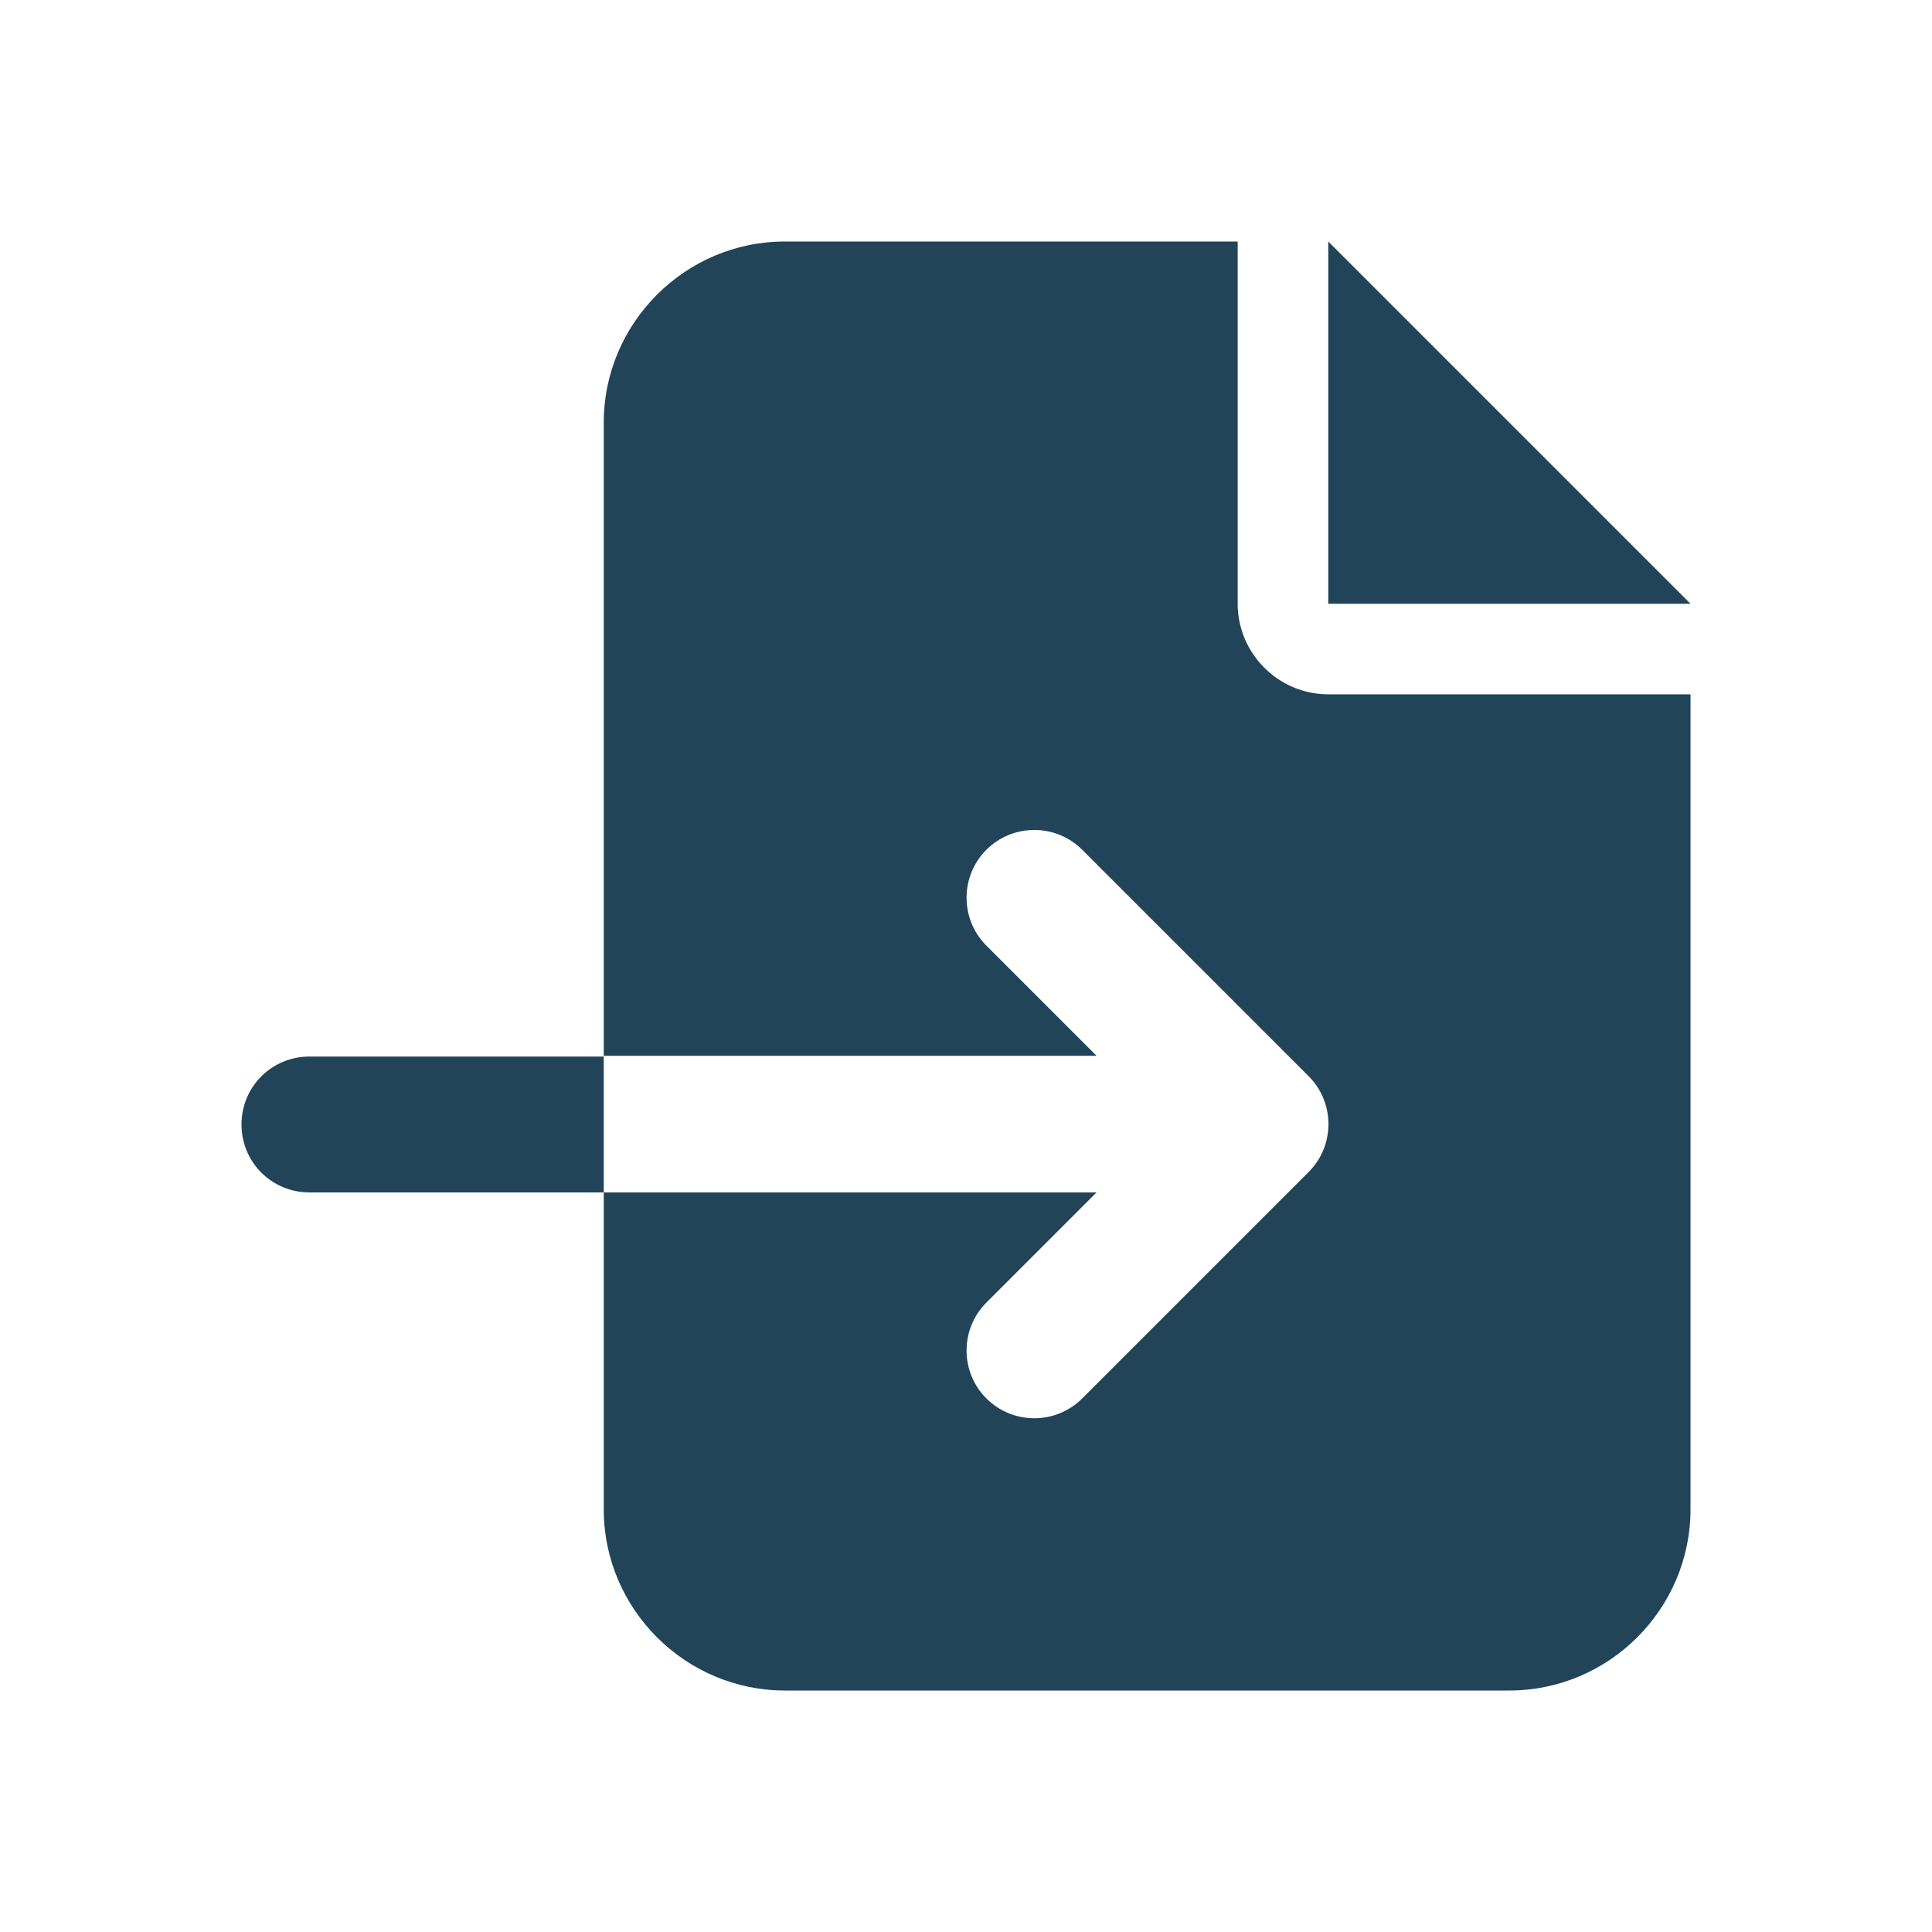
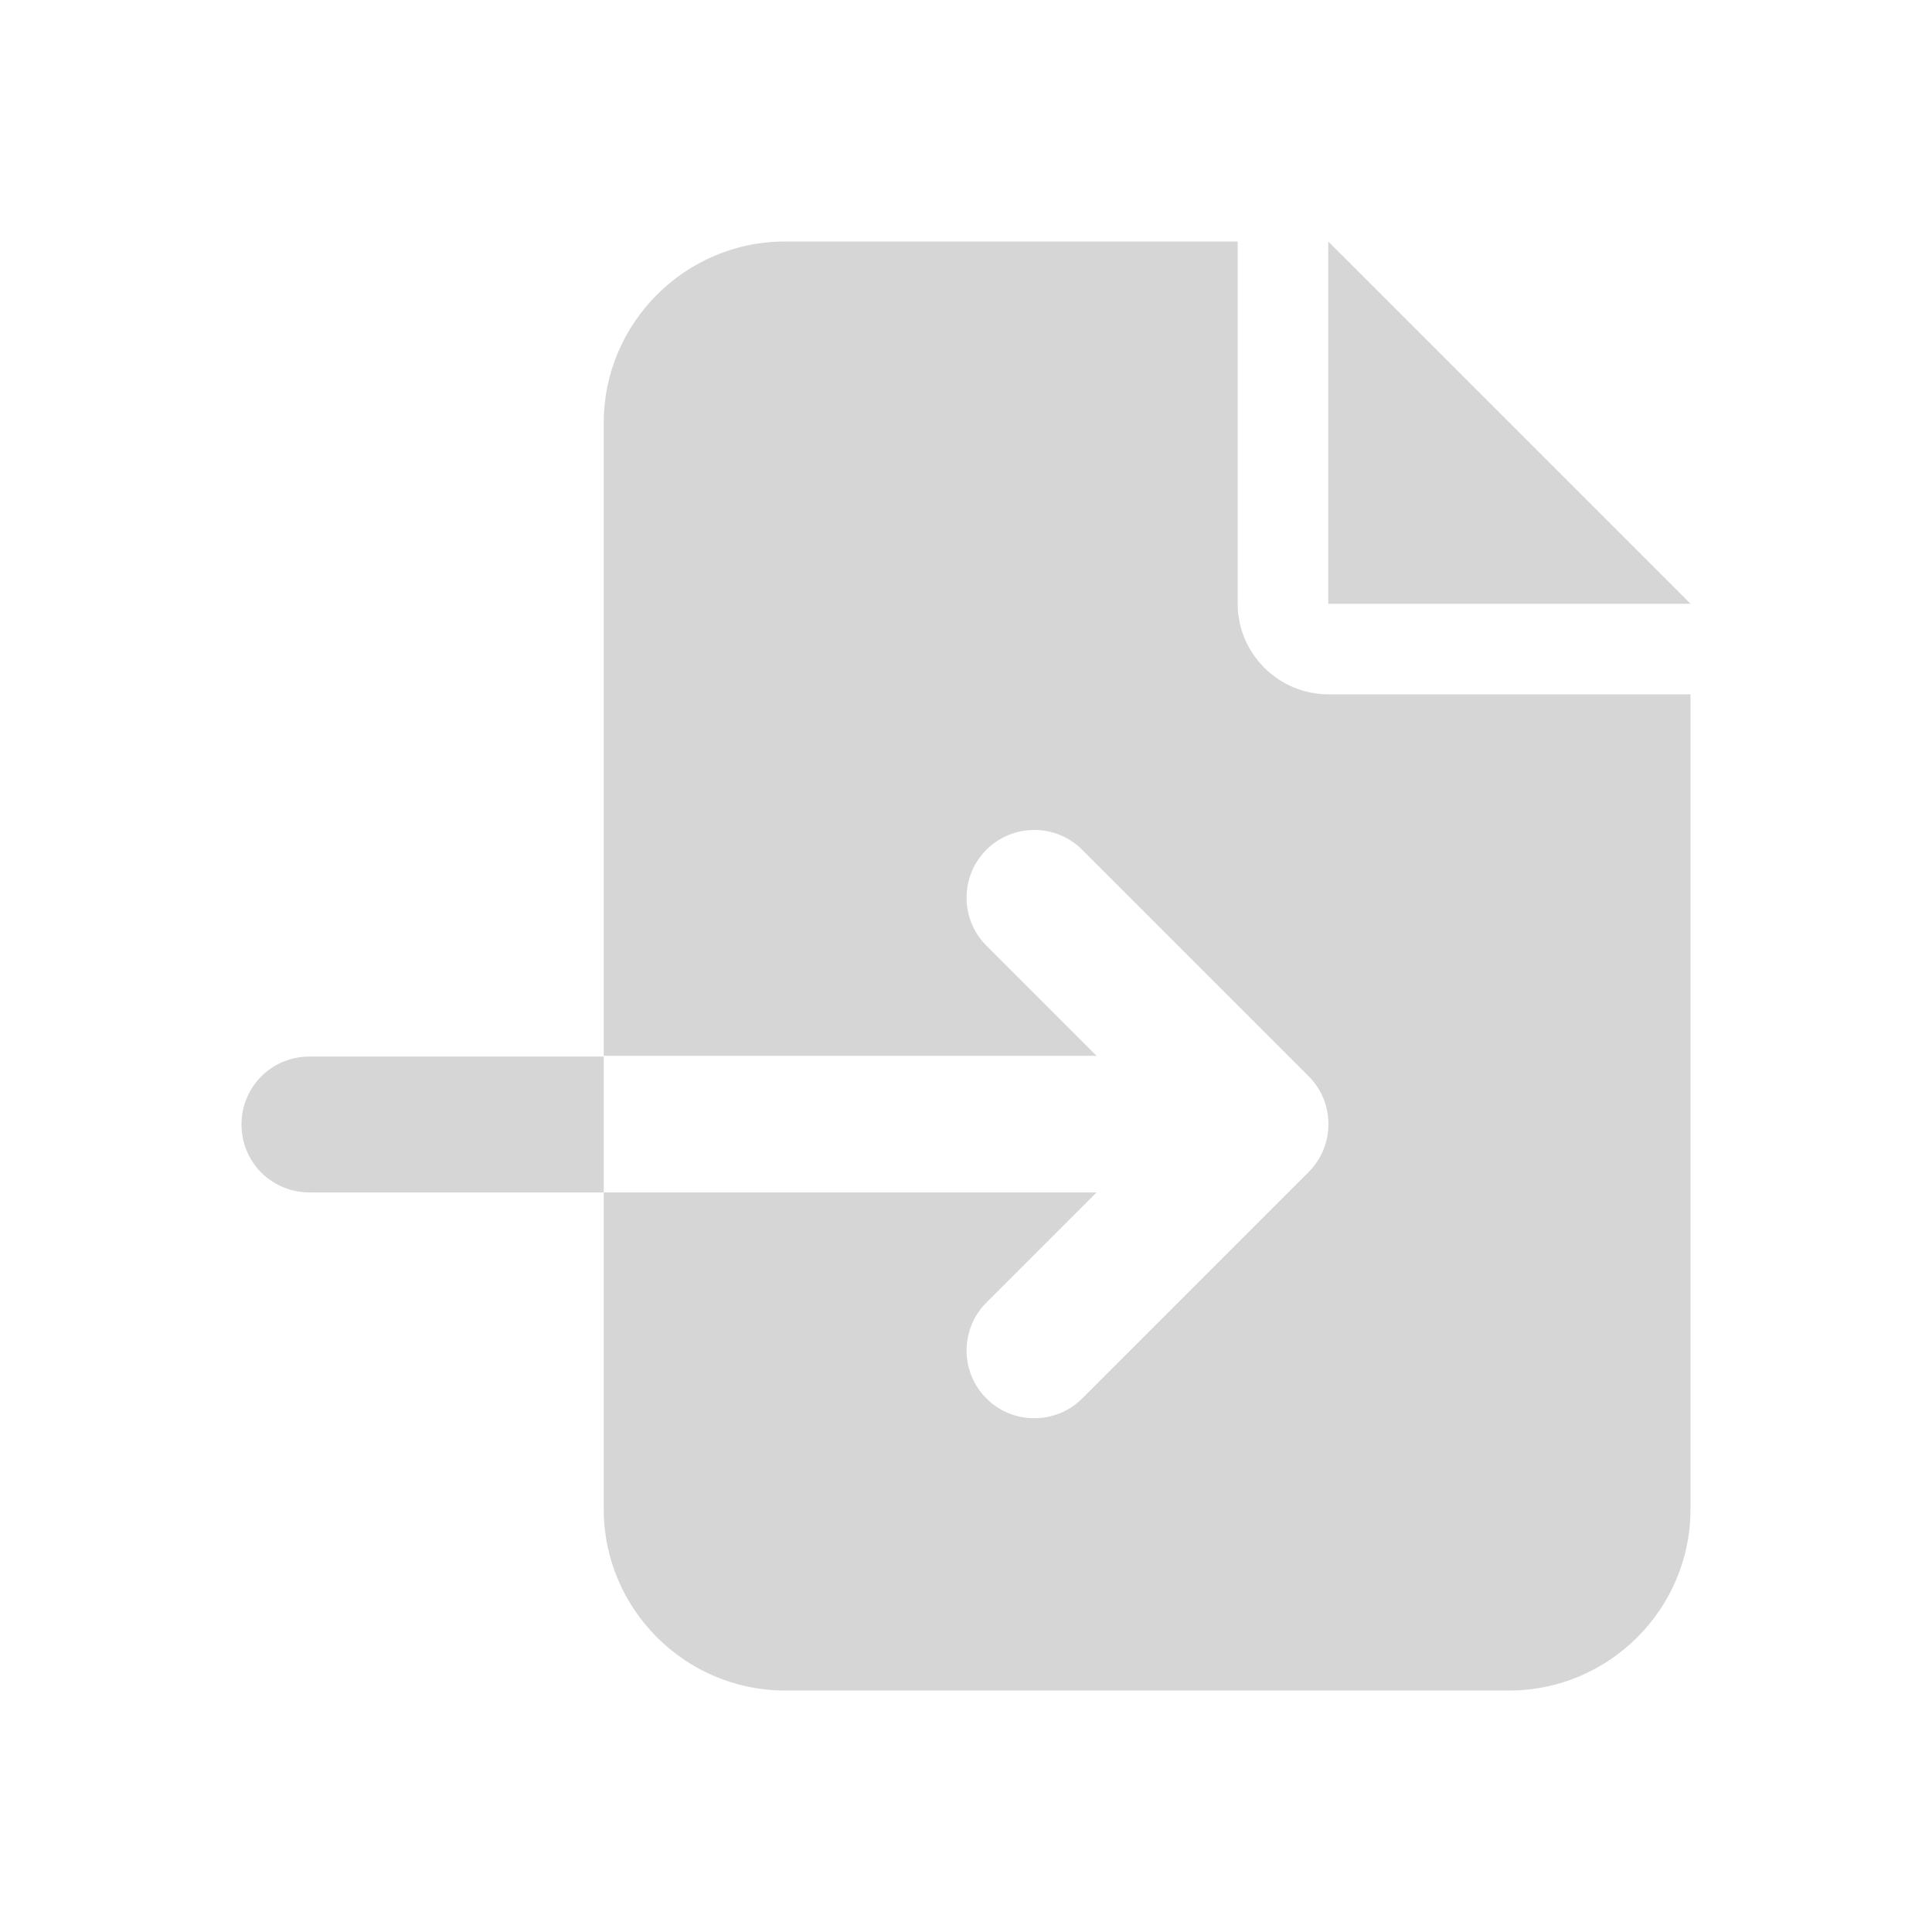
<svg xmlns="http://www.w3.org/2000/svg" version="1.1" id="Layer_2" x="0px" y="0px" viewBox="0 0 256 256" style="enable-background:new 0 0 256 256;" xml:space="preserve">
  <style type="text/css">
- 	.st0{fill:#224458;}
+ 	.st0{fill:#d6d6d6;}
</style>
  <path class="st0" d="M80,56c0-13.2,10.8-24,24-24h60v48c0,6.6,5.4,12,12,12h48v108c0,13.2-10.8,24-24,24h-96c-13.2,0-24-10.8-24-24  v-42h65.3l-14.6,14.6c-3.5,3.5-3.5,9.2,0,12.7c3.5,3.5,9.2,3.5,12.7,0l30-30c3.5-3.5,3.5-9.2,0-12.7l-30-30c-3.5-3.5-9.2-3.5-12.7,0  c-3.5,3.5-3.5,9.2,0,12.7l14.6,14.6H80V56z M80,140v18H41c-5,0-9-4-9-9s4-9,9-9H80z M224,80h-48V32L224,80z" />
</svg>
